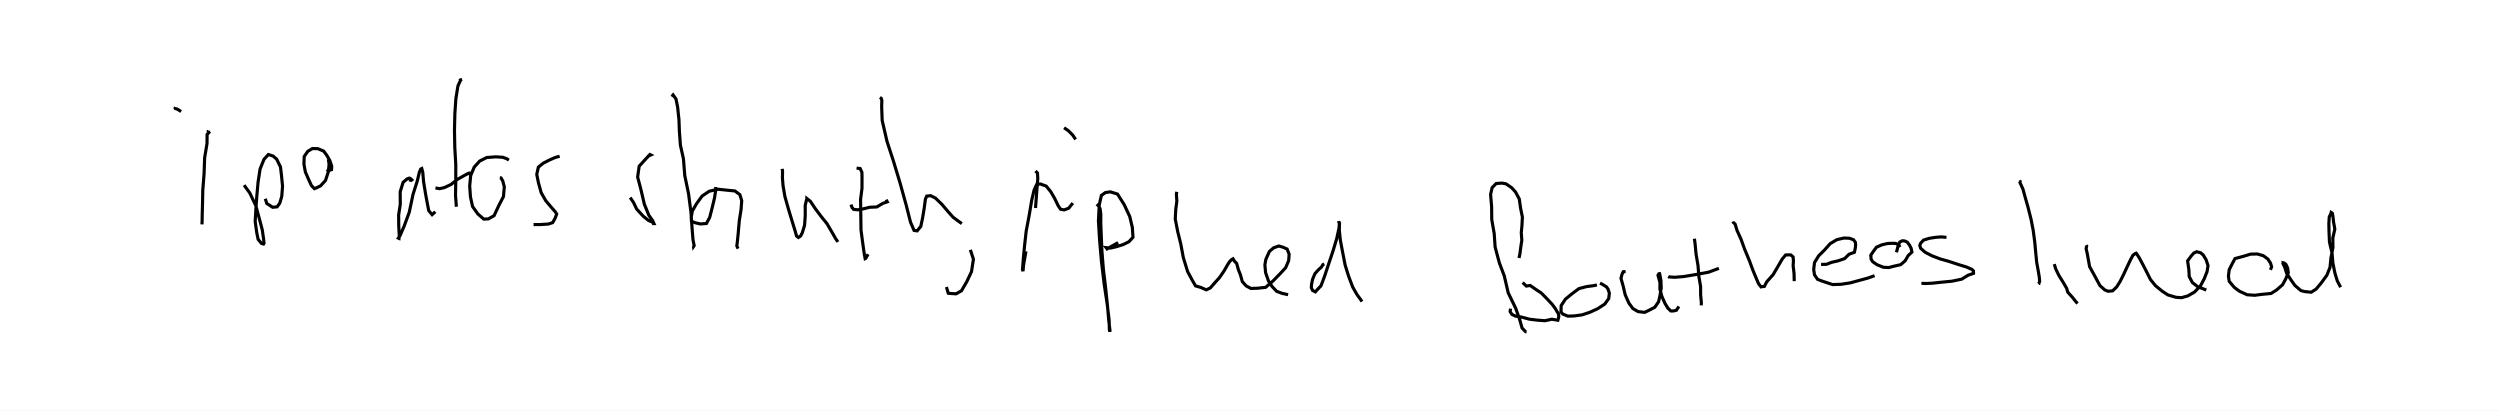
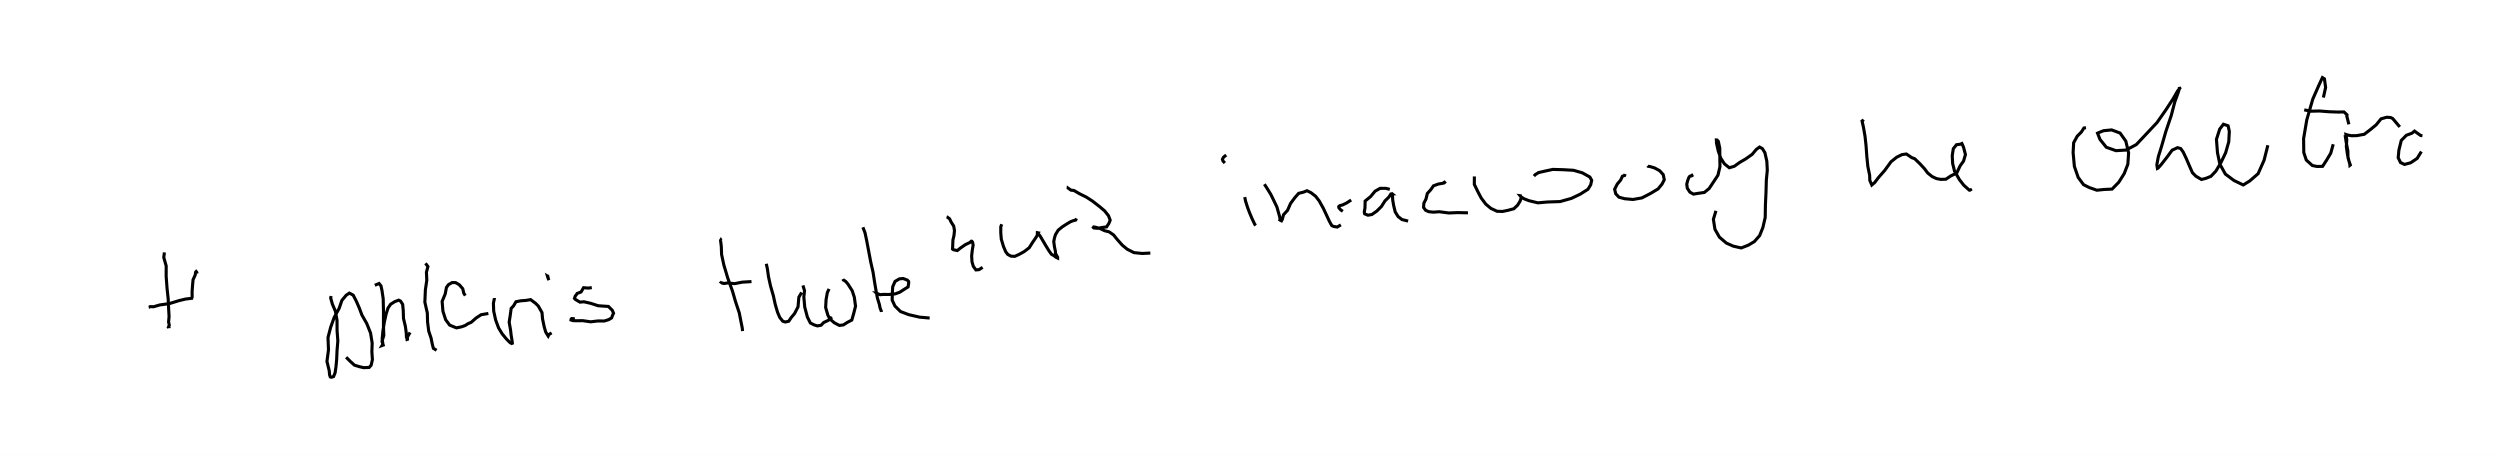
- <svg xmlns="http://www.w3.org/2000/svg" baseProfile="full" height="130.455" version="1.1" width="794.417">
+ <svg xmlns="http://www.w3.org/2000/svg" baseProfile="full" height="146.565" version="1.1" width="805.554">
  <defs />
-   <rect fill="white" height="130.455" width="794.417" x="0" y="0" />
-   <path d="M25,54.955 m40.7,-13.144 l0.485,-0.007 -0.063,-0.099 l0.159,0.524 -0.47,0.491 l-0.028,2.886 -0.753,4.509 l-0.183,5.102 -0.411,5.229 l-0.087,4.445 -0.09,3.328 l-0.036,2.09 -0.047,0.999 m-8.398,-37.244 l-0.14,0.258 0.051,0.147 l0.693,0.236 1.164,0.744 m20.016,23.389 l1.809,2.484 1.935,4.057 l1.05,3.911 0.981,3.735 l0.402,2.772 0.16,1.47 l-0.164,0.274 -0.636,-0.182 l-1.081,-1.318 -0.434,-2.108 l-0.494,-3.558 0.203,-3.67 l0.306,-4.321 0.405,-4.479 l0.643,-4.207 1.254,-3.09 l1.367,-1.506 1.516,0.484 l1.128,0.988 1.211,2.475 l0.317,2.609 0.344,3.501 l-0.248,3.232 -0.63,2.156 l-0.842,1.181 -1.428,0.135 l-1.86,-1.2 -0.471,-1.514 m19.424,-8.694 l1.621,-0.544 0.059,-1.116 l-0.603,-1.787 -0.99,-1.7 l-0.953,-1.273 -1.841,-0.79 l-1.732,-0.046 -1.479,0.876 l-1.148,1.659 -0.076,2.464 l0.432,2.405 1.057,2.436 l0.892,1.946 0.955,0.975 l0.558,-0.241 1.372,-0.658 l1.569,-1.703 0.919,-2.758 l0.23,-2.391 -0.222,-1.569 m25.941,7.11 l0.111,-0.296 0.446,-0.306 l-0.47,-0.432 -0.314,-0.119 l-0.719,0.273 -1.249,1.066 l-0.929,3 0.026,4.012 l-0.514,3.351 0.027,3.45 l0.169,3.14 -0.085,0.857 l-0.189,-0.082 0.548,-0.847 l1.277,-2.958 1.625,-4.43 l1.187,-5.631 1.37,-4.314 l0.659,-2.795 0.428,-0.966 l0.334,-0.167 0.318,1.225 l0.248,2.939 0.663,4.057 l0.619,3.328 0.371,1.853 l1.064,1.253 1.022,-0.928 m8.187,-41.44 l-0.266,-0.77 -0.046,-0.076 l0.129,0.539 -0.82,1.765 l-0.648,4.01 -0.33,4.787 l-0.121,5.314 0.103,5.504 l0.308,5.339 0.005,5.138 l-0.087,4.642 0.272,3.666 m4.545,-11.143 l-0.158,0.77 -0.551,-0.256 l-1.284,0.674 -2.35,1.331 l-1.88,1.532 -2.12,0.997 l-1.53,0.354 -1.327,-0.239 m23.337,-8.842 l-0.72,-0.459 -1.202,-0.438 l-2.241,-0.149 -2.898,0.234 l-2.234,1.126 -1.716,1.915 l-1.13,2.706 -0.307,3.284 l0.241,3.476 0.673,3.051 l1.668,2.347 1.876,1.638 l1.44,-0.036 1.84,-1.03 l1.499,-3.198 1.49,-2.886 l0.273,-3.08 -0.479,-1.847 l-0.572,-0.996 -0.379,-0.04 m19.012,-6.85 l-1.432,0.404 -1.941,0.858 l-1.863,0.961 -1.529,1.255 l-0.507,2.285 0.523,2.614 l0.888,3.224 1.448,2.526 l1.693,2.008 1.335,1.533 l0.445,0.7 -0.494,1.329 l-0.79,1.404 -1.355,0.443 l-2.504,0.162 -2.205,0.019 m36.158,-21.65 l1.095,-0.48 -0.275,-0.141 l-0.32,0.38 -1.04,1.074 l-2.058,2.26 -0.488,3.443 l1.062,4.048 1.066,4.571 l1.431,3.524 1.236,1.744 l0.395,0.901 -0.194,0.003 l-0.182,-0.428 -1.35,-0.553 l-1.692,-1.372 -2.092,-2.283 l-0.999,-2.099 -1.05,-1.547 m13.128,-32.735 l0.36,0.264 0.144,-0.149 l0.913,1.272 0.531,2.595 l0.427,4.033 0.134,3.706 l0.323,4.374 0.965,4.358 l0.423,5.301 1.201,5.775 l0.776,6.02 0.355,5.106 l0.289,3.587 0.359,1.763 l-0.21,0.317 -0.026,-0.168 m7.089,-18.773 l-0.003,1.002 -0.372,2.458 l-0.724,3.035 -0.804,3.151 l-1.051,1.967 -1.928,0.134 l-1.638,-0.371 -1.19,-0.495 l-0.077,-1.254 0.365,-2.02 l1.364,-2.343 1.742,-2.39 l2.252,-1.517 2.813,-0.637 l2.886,0.309 2.471,0.24 l1.558,1.159 0.601,1.931 l-0.224,2.912 -0.546,3.431 l-0.364,4.194 -0.275,2.657 l-0.152,1.15 0.381,0.903 m14.031,-25.368 l0.122,0.793 -0.039,2.068 l0.2,2.515 0.592,3.45 l1.118,3.956 1.069,3.536 l1.106,3.58 0.408,1.456 l0.581,0.458 0.68,-0.445 l0.54,-1 0.744,-2.43 l0.21,-3.096 -0.008,-3.25 l0.359,-1.498 0.16,-0.514 l0.004,-0.158 1.117,0.899 l1.56,2.325 1.828,2.432 l1.903,2.373 1.679,2.867 l1.009,1.776 0.779,1.134 m5.921,-23.451 l1.14,0.134 0.557,1.206 l0.034,1.607 -0.013,3.516 l-0.445,3.463 0.064,4.788 l0.07,4.959 0.526,3.979 l0.497,3.503 0.291,1.593 l0.201,-0.106 0.743,-1.293 m5.721,-17.318 l0.372,0.688 -1.357,0.452 l-1.98,1.166 -2.236,0.097 l-2.031,0.495 -1.717,0.319 l-1.361,-0.138 -0.525,-0.613 l-0.321,-0.915 m9.185,-34.039 l0.43,0.28 0.081,0.324 l0.107,0.354 -0.06,1.932 l0.162,4.419 1.533,6.631 l2.079,6.377 2.133,7.064 l1.851,6.702 1.418,5.576 l1.124,2.597 0.98,0.136 l1.156,-1.432 0.565,-2.641 l0.532,-3.221 0.366,-2.782 l0.426,-0.973 1.244,-0.13 l1.522,0.762 2.038,1.966 l2.133,2.517 1.481,1.64 l1.672,1.23 1.063,0.77 m2.712,8.316 l0.97,2.996 -0.616,3.957 l-1.478,3.132 -1.704,2.928 l-1.707,0.969 -1.647,-0.096 l-0.85,-0.091 -0.573,-1.977 m28.304,-36.875 l0.63,0.673 0.091,1.751 l-0.287,3.654 -0.437,5.691 m-3.035,13.776 l-0.761,4.33 -0.167,1.958 l-0.176,-0.504 0.269,-3.442 l0.392,-4.147 0.526,-4.681 l0.926,-4.866 0.815,-4.875 l0.75,-3.208 0.797,-1.764 l1.147,-0.223 1.908,0.677 l1.481,1.818 1.215,2.114 l1.171,2.402 0.729,1.043 l1.122,0.192 1.45,-0.534 l1.305,-1.635 m-2.788,-23.926 l1.361,0.935 1.376,1.376 l0.936,1.388 m6.7,20.563 l0.559,0.527 0.51,0.899 l0.233,1.73 -0.014,2.874 l0.165,4.158 0.202,4.677 l0.455,5.735 0.71,5.928 l0.579,5.496 0.442,5.088 l0.386,3.114 -0.052,0.301 l-0.148,-0.518 -0.084,-3.209 l-0.624,-5.107 -0.959,-6.339 l-0.845,-7.06 -0.596,-6.867 l-0.37,-6.092 0.257,-5.098 l0.685,-3.007 1.3,-0.915 l1.544,-0.213 2.272,0.698 l2.13,3.365 1.765,3.789 l0.824,3.452 0.199,3.128 l-1.279,1.415 -1.889,0.92 l-2.165,0.677 -1.819,0.42 l-1.364,-0.134 0.293,0.4 l0.787,-0.482 2.721,-1.527 m18.665,-16.128 l-0.161,0.639 0.154,2.318 l-0.34,2.545 -0.168,3.154 l0.79,4.026 0.971,3.913 l0.789,4.247 1.372,4.468 l1.459,2.733 1.063,1.848 l1.645,0.475 0.806,0.358 l0.973,0.416 1.255,-0.595 l1.439,-1.633 1.549,-1.72 l1.481,-2.194 1.035,-1.813 l0.685,-1.067 0.578,-0.575 l0.464,-0.271 0.44,0.739 l0.718,0.733 0.56,2.038 l0.615,1.502 0.613,2.223 l1.21,1.372 1.54,0.835 l2.21,-0.089 2.479,-0.283 l2.372,-2.068 2.235,-2.284 l1.733,-1.878 0.964,-2.26 l0.145,-2.031 -0.644,-1.647 l-1.305,-0.569 -1.323,-0.391 l-1.654,0.571 -1.332,1.144 l-1.15,2.538 -0.296,1.736 l0.213,2.446 0.925,2.662 l1.172,1.801 1.426,1.498 l1.751,0.659 1.894,0.407 m11.497,-9.75 l-0.434,0.198 -0.484,0.787 l-1.007,0.911 -1.043,1.172 l-0.756,1.799 -0.334,1.579 l-0.064,1.08 0.4,0.897 l0.878,0.442 0.715,-0.815 l1.067,-1.1 1.147,-3.054 l1.21,-3.641 1.471,-4.388 l1.164,-3.88 0.744,-3.383 l0.097,-1.407 -0.152,-0.795 l-0.008,0.276 0.214,0.31 l-0.05,2.3 0.315,3.094 l0.653,3.462 0.875,4.493 l1.098,3.528 1.316,3.489 l1.345,2.349 1.617,2.233 m49.882,-13.827 l0.295,-1.411 0.251,-1.986 l0.343,-2.253 -0.172,-2.372 l0.204,-2.233 0.152,-2.733 l-0.565,-2.789 -0.443,-3.032 l-1.18,-2.174 -1.233,-1.366 l-1.787,-1.228 -1.311,-0.23 l-1.822,0.13 -1.279,1.33 l-0.491,2.136 0.332,3.93 l0.036,4.029 0.777,4.453 l0.302,4.335 1.345,5.017 l1.548,4.089 1.259,5.409 l2.394,4.944 1.252,3.55 l0.767,2.713 1.106,1.154 l0.328,0.037 m-1.254,-15.658 l1.178,1.123 1.199,-0.206 l2.051,1.425 1.467,0.955 l1.878,1.903 1.651,1.77 l0.985,1.355 1.023,1.75 l0.038,0.864 -0.281,1.036 l-1.913,-0.32 -2.209,0.473 l-2.509,-0.189 -2.373,-0.29 l-2.763,-0.728 -1.725,-0.255 l-1.127,-0.565 -0.555,-0.883 l0.126,-0.929 m27.463,-7.522 l-1.159,0.239 -2.174,0.291 l-2.378,0.622 -2.282,1.694 l-2.029,1.67 -1.344,2.045 l-0.057,1.966 0.555,0.716 l1.604,0.657 1.918,-0.046 l2.588,-0.344 2.546,-0.844 l2.445,-1.126 2.26,-1.469 l1.253,-1.772 0.201,-1.706 l-0.418,-1.275 -0.497,-0.702 l-1.405,-0.886 -0.664,-0.293 m8.144,-3.679 l-0.738,0.037 -0.375,0.729 l-0.355,1.349 0.747,2.687 l0.596,2.585 1.199,2.662 l1.249,1.699 1.63,0.956 l2.099,0.253 1.446,-0.699 l1.797,-0.94 1.193,-1.75 l0.46,-2.087 0.369,-2.248 l-0.093,-2.42 -0.339,-1.858 l-0.215,-0.737 0.019,0.279 l-0.394,0.649 0.63,2.377 l-0.021,2.033 0.602,2.257 l1.017,2.298 0.931,1.526 l0.918,0.873 0.789,-0.002 l0.959,-0.211 0.82,-1.219 m4.927,-21.531 l0.224,1.682 0.288,3.114 l0.638,3.784 0.267,3.414 l0.546,3.186 0.016,2.707 l0.231,2.464 -0.049,0.84 m-10.015,-8.827 l-0.369,-0.353 0.376,0.14 l1.591,0.1 2.826,-0.227 l3.748,-0.619 4.143,-0.754 l3.325,-1.237 m4.459,-14.887 l0.096,0.268 0.606,0.583 l0.569,1.923 1.281,2.824 l1.153,3.2 1.531,3.67 l1.151,3.138 1.054,2.527 l0.721,1.679 0.772,0.961 l0.194,-0.078 0.828,-0.04 l0.796,-1.505 2.032,-2.281 l1.593,-2.725 1.323,-2.263 l1.056,-1.249 1.056,-0.035 l0.608,0.046 0.694,0.619 l0.11,1.216 -0.1,1.591 l0.294,2.464 0.054,2.425 m8.529,-5.326 l0.454,0.004 1.294,-0.035 l1.552,-0.607 2.109,-0.492 l2.073,-0.709 1.39,-1.37 l1.729,-0.648 0.285,-1.346 l0.105,-1.113 -0.107,-0.741 l-0.586,-0.783 -1.285,-0.469 l-1.729,-0.065 -2.262,0.511 l-2.143,1.286 -1.786,2.015 l-1.85,1.826 -1.321,2.148 l-0.264,2.19 0.248,1.706 l0.984,1.447 1.77,0.663 l2.998,0.993 2.74,-0.093 l2.933,-0.46 2.957,-0.809 l2.627,-0.713 2.089,-0.748 m8.076,-9.058 l-0.207,-0.367 -0.158,-0.271 l-0.349,-0.265 -0.601,-0.282 l-1.016,-0.054 -1.573,0.071 l-1.79,0.4 -1.769,0.769 l-1.013,1.353 -0.799,1.191 l0.107,1.305 0.517,0.791 l1.417,0.959 1.959,0.781 l1.692,0.098 1.749,-0.459 l2.056,-0.461 1.417,-1.227 l0.984,-1.691 1.171,-1.071 l-0.264,-1.233 -0.486,-0.942 l-0.713,-0.981 -0.799,-0.375 l-0.78,-0.078 -0.824,0.409 l-0.519,1.207 -0.538,2.057 m15.904,-4.754 l-1.577,-0.142 -1.751,0.117 l-2.125,0.327 -1.825,0.563 l-0.91,0.967 -0.303,0.725 l0.29,0.925 1.435,1.262 l2.106,1.089 2.652,1.02 l2.736,0.768 3.165,1.049 l2.401,0.728 1.731,0.745 l0.539,0.502 0.031,0.786 l-1.713,0.593 -2.042,1.257 l-3.141,0.653 -3.349,0.322 l-2.909,0.312 -1.983,0.091 l-1.086,-0.045 -0.342,0.011 m31.761,-32.162 l-0.275,-0.133 -0.161,0.259 l0.948,2.088 0.689,2.524 l0.928,3.273 0.928,3.682 l0.691,3.524 0.494,3.661 l0.306,3.294 0.325,3.318 l0.486,2.65 0.348,2.076 l0.106,1.267 -0.142,0.399 l0.235,0.295 0.169,0.019 m4.389,-6.163 l0.45,1.517 1.007,2.083 l1.292,2.081 1.171,1.989 l0.374,1.261 1.532,1.701 l0.904,1.153 0.66,0.749 m2.847,-18.28 l-0.097,-0.212 0.15,0.198 l-0.17,0.873 0.369,1.596 l0.352,1.992 0.387,2.12 l1.371,2.479 1.12,2.072 l0.805,1.469 1.521,1.367 l1.056,0.423 1.437,-0.134 l1.276,-1.229 1.094,-1.73 l1.173,-2.345 1.144,-2.489 l1,-2.079 0.76,-1.421 l0.791,-0.583 0.241,-0.087 l0.206,0.26 0.827,1.297 l1.295,2.427 1.184,2.316 l1.04,2.072 1.587,1.954 l2.139,1.75 1.81,1.185 l2.537,0.754 1.777,0.123 l2.012,-0.564 2.132,-1.227 l1.878,-1.942 1.209,-2.277 l0.89,-2.254 0.313,-1.941 l-0.622,-1.86 -0.892,-1.477 l-0.82,-0.723 -1.271,-0.337 l-0.901,0.418 -0.801,0.881 l-1.18,1.616 0.395,2.763 l0.115,2.206 1.012,1.914 l1.63,1.275 2.785,1.1 m20.373,-6.42 l0.396,-0.946 -0.363,-1.187 l-0.843,-1.291 -1.431,-1.063 l-1.955,-0.557 -2.133,0.059 l-2.137,0.661 -2.779,0.74 l-0.938,1.736 -0.916,1.829 l-0.243,2.054 0.251,1.623 l1.577,1.877 1.62,1.232 l2.491,1.149 2.39,0.169 l2.339,-0.297 2.893,-0.279 l1.752,-1.12 1.88,-1.629 l1.04,-1.915 0.794,-1.959 l-0.221,-1.5 -0.538,-1.118 l-0.567,-0.433 -0.354,-0.094 l-0.016,0.243 0.606,1.295 l0.529,1.735 1.412,2.18 l1.226,1.746 1.937,1.653 l1.153,0.302 2.101,0.221 l1.558,-0.989 1.63,-1.941 l1.781,-2.443 1.019,-2.52 l0.291,-2.986 0.642,-3.322 l-0.043,-3.034 0.642,-2.828 l-0.409,-2.26 -0.19,-1.796 l-0.192,-0.986 -0.37,-0.241 l-0.057,0.227 -0.555,1.206 l-0.127,2.105 0.056,2.706 l0.136,3.161 0.821,3.499 l0.281,3.24 0.637,3.14 l0.742,2.43 1.062,2.04 m25.638,-20.037 " fill="none" stroke="black" stroke-width="1" />
+   <rect fill="white" height="146.565" width="805.554" x="0" y="0" />
+   <path d="M25,97.047 m27.971,-15.714 l-0.202,1.637 0.783,2.731 l-0.014,3.268 0.281,3.848 l0.376,3.544 0.144,3.109 l0.139,2.51 -0.155,1.767 l0.224,1.07 -0.291,0.618 l0.194,0.188 -0.013,0.054 m-6.324,-6.693 l-0.155,0.008 0.094,-0.025 l0.363,-0.174 1.065,0.052 l2.01,-0.586 3.089,-0.432 l3.085,-0.953 2.096,-0.508 l2.017,-0.244 0.109,-0.336 l0.024,-0.108 -0.006,-0.613 l-0.002,-1.154 0.141,-1.983 l0.166,-1.808 0.684,-1.484 l0.133,-0.954 0.175,-0.186 l0.166,0.196 0.168,0.494 m43.151,7.2 l-0.131,0.651 0.534,1.937 l0.995,2.334 0.512,2.877 l0.018,3.338 0.245,3.333 l-0.257,3.085 -0.122,2.863 l-0.22,2.377 -0.289,1.966 l-0.495,1.188 -0.713,0.23 l-0.343,-0.118 -0.206,-0.601 l-0.147,-1.462 -0.717,-2.935 l0.495,-3.718 -0.158,-3.988 l0.859,-3.288 1.144,-3.189 l1.59,-2.9 0.883,-2.578 l1.384,-1.658 1.021,-0.684 l1.228,0.65 0.976,1.863 l0.963,2.202 0.875,2.332 l1.555,2.724 1.234,3.089 l0.519,3.232 -0.09,2.839 l0.172,2.512 -0.406,1.779 l-0.639,0.727 -1.79,0.076 l-1.278,-0.299 -1.678,-0.509 l-1.374,-1.25 -1.306,-1.297 m9.248,-23.194 l1.157,-0.48 0.212,-0.091 l0.612,0.75 0.326,1.514 l0.387,2.638 0.097,4.181 l-0.018,4.279 0.117,3.402 l-0.578,1.895 0.392,1.178 l-0.362,0.136 0.264,-0.45 l-0.238,-1.638 0.248,-2.705 l0.472,-2.847 0.569,-2.569 l0.598,-1.862 0.846,-1.226 l1.323,-0.83 1.277,-0.479 l0.597,0.31 0.673,1.049 l0.187,2.026 0.08,2.521 l0.608,2.553 0.269,2.006 l0.08,1.478 0.371,1.004 l-0.115,-0.1 0.087,-0.144 l-0.052,-0.791 0.875,-1.515 m4.962,-22.273 l0.785,1.047 -0.478,1.826 l0.113,2.59 -0.454,3.093 l-0.17,3.962 0.795,3.495 l0.08,2.906 0.369,2.916 l0.767,2.282 0.37,1.874 l0.365,1.415 1.037,0.611 m9.246,-17.595 l-0.491,-0.806 -0.324,-1.417 l-1.122,-1.292 -1.174,-0.68 l-1.099,-0.034 -1.181,0.66 l-0.681,0.929 -0.387,2.066 l-1.003,2.431 0.259,3.166 l0.88,2.737 1.287,1.732 l2.164,0.892 1.62,-0.33 l1.185,-0.414 0.895,-0.579 l1.072,-0.471 1.627,-1.417 l1.597,-1.033 2.315,-0.394 m1.941,-4.975 l0.004,0.088 -0.321,1.594 l0.089,2.507 0.623,2.857 l0.962,2.6 1.142,1.881 l1.414,1.713 1.212,1.205 l0.489,0.136 0.234,0.378 l-0.066,-0.407 -0.109,-0.92 l-0.266,-1.558 -0.209,-1.828 l-0.438,-2.461 0.293,-1.884 l0.356,-2.573 0.765,-0.812 l0.777,-1.321 1.537,-0.303 l1.664,-0.128 1.51,-0.257 l1.619,1.202 0.875,0.89 l1.183,2.09 0.176,2.04 l0.542,2.561 0.401,1.413 l0.148,0.389 0.725,1.156 l0.27,-0.525 0.839,-0.49 m-1.33,-18.664 l0.095,0.423 -0.116,-0.069 l0.209,0.685 0.258,0.646 m13.826,2.391 l-1.147,0.148 -1.503,-0.122 l-0.803,1.368 -1.233,0.47 l-0.663,0.903 -0.225,0.716 l0.364,0.37 1.4,0.824 l1.278,-0.12 2.191,0.503 l2.375,0.772 1.924,0.14 l1.39,0.087 1.252,1.233 l0.406,0.942 -0.214,0.45 l-0.417,1.08 -0.891,0.533 l-1.426,0.456 -2.093,-0.012 l-2.341,0.274 -2.559,-0.37 l-2.129,0.028 -1.064,-0.048 l-0.565,-0.204 0.058,-0.303 l0.151,-0.145 1.018,0.067 m47.144,-25.262 l-0.089,-0.14 -0.093,0.152 l0.238,1.992 0.091,2.544 l0.723,3.366 1.259,4.215 l1.52,4.195 0.977,3.38 l1.215,3.651 0.541,2.768 l0.426,2.12 0.097,0.979 m-6.623,-15.938 l-0.171,0.204 -0.07,0.06 l0.297,0.216 0.554,0.124 l1.246,-0.17 2.209,0.22 l2.47,-0.484 2.966,-0.175 m4.772,-5.744 l0.333,1.553 0.379,2.655 l0.651,2.948 0.921,3.198 l0.58,2.675 0.766,2.62 l0.708,1.65 0.983,1.219 l0.796,0.244 1.118,-0.249 l0.758,-1.138 1.106,-1.329 l1.126,-2.175 0.262,-3.088 l0.9,-1.543 m0.422,-2.27 l0.505,1.71 -0.219,2.028 l0.289,3.264 0.849,3.192 l0.952,1.905 1.211,0.624 l1.096,0.33 1.156,-0.22 l0.873,-0.898 1.442,-0.661 l1.193,-1.068 m-0.934,-9.074 l-0.557,1.182 -0.404,2.233 l-0.142,2.555 0.689,2.406 l0.66,1.287 1.455,1.255 l1.644,0.851 1.294,-0.178 l1.249,-0.81 1.439,-0.748 l0.619,-2.141 0.587,-2.333 l-0.398,-2.909 -0.68,-2.061 l-1.392,-2.176 -0.68,-0.802 l-0.829,-0.565 0.16,0.304 l-0.258,-0.532 m6.443,-16.674 l0.681,1.744 0.532,2.505 l0.643,3.395 0.654,3.46 l0.772,3.408 0.501,3.251 l0.459,2.688 0.418,2.274 l0.661,2.16 0.194,1.036 l0.427,1.118 0.032,0.249 m-1.14,-5.602 l-0.333,-0.328 0.301,0.064 l0.777,0.295 1.015,-0.088 l1.819,0.018 1.981,-0.19 l1.518,-0.556 1.274,-0.829 l1.373,-0.861 0.197,-1.221 l-0.016,-0.529 -0.451,-0.466 l-1.316,-0.493 -1.211,0.115 l-1.388,0.813 -0.76,1.701 l-0.146,2.316 -0.023,2.033 l0.87,1.871 1.802,1.792 l2.65,1.003 3.513,0.81 l3.237,0.281 m5.454,-32.598 l0.21,0.065 0.757,0.561 l0.476,1.005 0.849,1.345 l0.25,1.41 -0.158,1.579 l-0.344,1.515 -0.068,1.832 l-0.057,1.053 0.295,0.223 l1.243,0.268 1.029,-0.825 l1.613,-1.109 1.361,-0.633 l0.512,-0.45 0.191,0.029 l0.211,0.305 0.188,0.92 l-0.27,1.564 -0.213,1.926 l0.109,1.878 0.426,1.477 l0.83,1.157 0.996,-0.087 l1.176,-0.743 m6.145,-13.887 l-0.295,0.818 -0.006,1.893 l0.17,2.117 0.717,2.37 l0.731,1.702 0.647,0.829 l1.009,0.549 1.217,0.076 l1.42,-0.641 1.573,-0.864 l1.67,-1.265 1.084,-1.707 l0.98,-1.432 0.554,-0.892 l0.025,-0.826 0.195,0.038 l-0.153,0.19 0.081,-0.071 l0.672,0.777 0.909,1.512 l0.914,1.556 1.112,1.824 l0.806,1.119 0.787,0.453 l0.719,0.547 0.481,0.224 l0,-0.251 -0.684,-1.258 l-0.019,-0.579 -0.328,-1.594 l-0.213,-1.628 0.23,-1.189 l0.331,-1.061 0.87,-1.431 l1.383,-1.111 1.48,-0.949 l1.051,-0.629 0.981,-0.378 l0.738,-0.184 0.26,-0.532 m-2.719,-9.407 l0.033,-0.33 0.926,0.638 l0.929,0.098 1.869,1.08 l2.115,1.046 2.035,1.316 l2.347,1.827 1.54,1.309 l1.237,1.557 0.546,1.429 l-0.396,0.997 -0.763,1.172 l-1.517,0.197 -1.307,0.264 l-1.286,-0.118 -0.463,-0.453 l0.243,0.125 0.652,0.064 l1.452,0.399 1.556,0.743 l1.518,0.393 1.404,0.983 l1.12,1.39 1.681,1.898 l1.588,1.302 2.175,1.106 l2.677,0.267 2.608,-0.133 m30.289,-19.278 m0.126,1.241 l0.251,1.266 0.673,2.117 l0.623,1.657 0.806,1.906 l0.479,1.012 0.391,0.83 l0.344,0.341 m-9.98,-20.094 l-0.608,-0.668 -0.173,-0.554 l0.365,-0.669 0.861,-0.691 m12.302,9.393 l0.84,1.301 1.221,1.99 l1.013,2.066 0.967,2.021 l0.462,1.65 0.41,1.452 l0.152,0.947 -0.061,0.114 l0.502,0.267 0.247,-0.452 l0.416,-1.517 1.296,-1.423 l0.962,-2.208 1.387,-1.862 l1.218,-1.389 1.545,-0.389 l1.156,-0.458 1.3,0.645 l1.466,1.144 1.143,1.469 l1.359,2.433 1.08,2.308 l0.859,1.849 0.775,1.391 l0.623,0.278 1.144,0.183 l1.148,-0.703 m15.778,-11.438 l-1.293,-0.333 -1.839,0.011 l-1.613,0.913 -1.453,1.745 l-1.747,1.42 -0.059,2.24 l-0.221,1.312 0.122,0.577 l1.066,0.445 1.269,-0.23 l1.548,-1.076 1.51,-1.49 l1.173,-1.839 1.255,-1.228 l0.625,-0.977 0.455,-0.021 l-0.352,-0.287 0.415,0.686 l0.069,1.526 0.315,1.834 l0.502,2.05 0.926,1.481 l1.239,0.964 1.987,0.504 m12.081,-12.064 l-0.383,-0.452 -0.497,0.329 l-1.433,0.238 -1.593,0.579 l-0.898,1.287 -1.082,1.178 l-0.439,1.802 -0.68,1.332 l-0.093,1.377 0.649,0.898 l1.003,0.461 1.485,0.154 l1.92,-0.136 3.044,0.398 l2.894,-0.118 3.308,0.071 m-40.327,-0.479 l-0.694,-0.479 -0.144,-0.182 l-0.422,-0.48 -0.054,-0.381 l0.329,-0.309 0.859,-0.208 l1.378,-0.668 1.442,-0.944 m39.697,-7.594 l-0.008,1.13 -0.005,1.441 l1.121,2.305 1.08,2.055 l1.491,1.989 1.628,1.365 l2.009,0.94 1.763,0.057 l1.789,-0.373 1.855,-0.503 l1.212,-1.153 0.805,-1.315 l0.366,-1.038 -0.245,-0.667 l-0.13,-0.017 0.176,0.218 l0.335,0.282 0.781,0.49 l1.586,0.61 2.85,0.69 l3.052,-0.266 4.117,-0.146 l3.637,-1.021 2.792,-1.334 l2.526,-1.586 0.903,-1.469 l0.317,-1.441 -0.586,-1.048 l-2.454,-1.365 -2.807,-0.807 l-3.26,-0.19 -3.411,-0.098 l-2.693,0.58 -1.911,0.441 l-1.086,0.682 -0.397,0.461 m29.348,-0.693 l-0.124,0.478 -0.724,0.256 l-0.579,1.255 -1.078,1.271 l-0.845,1.663 0.356,1.452 l1.03,1.097 1.833,0.502 l2.694,0.243 2.865,-0.503 l2.741,-1.414 2.471,-1.478 l1.296,-1.582 0.712,-1.394 l-0.339,-1.627 -1.138,-1.262 l-1.6,-0.879 -1.449,-0.454 l-0.742,-0.118 -0.126,-0.128 m14.698,2.819 l-0.353,0.186 -0.019,0.17 l-0.711,0.187 -0.347,0.468 l-0.362,1.007 -0.268,1.059 l0.178,1.329 0.833,1.255 l1.153,0.635 1.272,-0.219 l2.221,-0.319 1.557,-1.27 l2.835,-4.285 0.644,-2.755 l-0.041,-3.413 -0.019,-2.577 l-0.46,-2.148 -0.423,-0.452 l-0.214,-0.015 0.058,1.098 l0.557,2.482 0.813,2.318 l1.17,1.787 1.578,1.275 l1.619,-0.489 1.722,-1.233 l1.933,-1.125 2.089,-1.475 l1.336,-1.599 1.058,-0.756 l0.901,0.517 0.805,1.3 l0.621,2.728 0.152,2.949 l-0.308,3.176 -0.111,3.94 l-0.187,4.04 -0.064,4.037 l-0.747,3.23 -1.047,2.612 l-1.719,1.944 -1.931,1.151 l-2.296,0.888 -2.535,-0.575 l-2.226,-0.981 -2.246,-1.908 l-1.453,-2.554 -0.501,-3.214 l0.825,-2.731 m46.903,-29.347 l0.313,0.295 -0.137,0.108 l0.459,2.054 0.502,2.889 l0.331,3.053 0.242,3.382 l0.323,3.22 0.591,2.89 l0.056,1.672 0.638,1.467 l0.341,-0.303 0.542,-0.436 l1.329,-1.747 1.935,-2.198 l2.04,-2.801 1.859,-1.489 l1.683,-0.822 1.404,-0.193 l1.723,1.156 0.954,0.363 l1.616,1.538 1.589,1.727 l0.982,1.32 1.436,1.157 l1.369,0.651 1.392,0.264 l1.681,-0.054 1.593,-1.071 l1.887,-0.91 1.144,-2.39 l1.061,-1.47 0.615,-2.101 l-0.61,-2.347 -0.533,-1.213 l-0.514,0.229 -1.225,0.154 l-1.032,1.298 -0.346,2.25 l0.138,2.518 0.601,2.439 l1.604,2.782 1.381,1.766 l1.774,1.585 0.467,-0.042 l0.098,0.289 -0.54,-0.654 m37.574,-19.721 l-0.658,0.113 -0.824,1.282 l-1.326,1.345 -1.161,2.106 l-0.176,3.168 0.407,4.473 l1.224,3.534 1.721,2.34 l1.859,0.934 2.445,0.859 l2.239,-0.232 2.654,-0.125 l2.163,-2.212 1.764,-2.801 l1.164,-3.026 0.239,-3.648 l-0.897,-3.766 -1.851,-2.609 l-2.715,-1.008 -2.597,0.247 l-1.562,0.623 -0.386,0.179 l0.79,2.005 2.039,2.536 l3.116,1.097 3.23,-0.2 l3.315,-1.764 3.293,-3.497 l3.394,-3.616 2.831,-4.051 l2.316,-3.556 1.442,-2.504 l0.75,-0.936 -0.16,-0.356 l0.017,0.505 -0.399,1.294 l-1.08,2.971 -1.153,4.409 l-1.731,5.114 -1.366,4.745 l-1.063,3.398 -0.472,2.592 l0.181,1.165 0.23,-0.113 l1.02,-1.157 1.839,-2.356 l1.658,-2.249 1.743,-0.808 l1.019,0.287 0.818,1.159 l0.978,2.061 1.021,2.38 l0.959,2.187 1.116,1.123 l1.793,1.051 1.456,-0.371 l1.599,-0.648 1.589,-1.677 l1.611,-2.703 1.533,-3.2 l1.006,-3.531 0.185,-3.386 l-0.396,-1.783 -1.501,-0.5 l-1.21,1.588 -1.044,3.284 l0.331,4.285 0.768,3.697 l1.778,3.205 2.777,2.076 l2.985,1.434 2.085,-1.291 l2.695,-2.333 1.925,-4.328 l1.225,-4.852 m17.888,-15.366 l0.726,-3.262 -0.386,-2.761 l-0.651,-0.398 -1.126,2.427 l-1.981,4.509 -1.929,6.682 l-1.025,6.03 0.055,4.495 l0.815,2.427 1.953,1.759 l1.502,0.303 1.787,-0.041 l1.212,-1.863 1.415,-2.362 l0.807,-2.898 m-9.345,-11.086 l0.182,0.047 1.999,0.392 l2.76,-0.063 3.082,0.242 l2.912,0.097 1.879,-0.037 l0.973,0.936 -0.062,0.429 l0.66,2.632 m-1.204,3.461 l0.309,2.122 0.568,2.995 l0.03,2.094 0.584,2.095 l0.044,0.434 0.139,-0.112 l-0.445,-1.281 -0.467,-1.993 l-0.375,-2.666 0.143,-2.161 l-0.271,-1.731 0.703,0.224 l1.072,0.188 1.7,-0.028 l2.414,-0.43 1.898,-1.445 l1.946,-1.598 1.576,-1.938 l1.818,-0.517 1.257,0.087 l0.679,0.33 0.902,1.061 l1.39,1.642 m7.295,2.828 l-0.552,-0.057 -0.785,-0.546 l-1.211,-0.88 -0.841,0.679 l-1.78,0.662 -1.656,1.677 l-0.77,3.175 -0.214,2.392 l0.754,1.553 1.285,0.603 l1.981,-0.537 2.085,-1.408 l1.359,-2.205 " fill="none" stroke="black" stroke-width="1" />
</svg>
